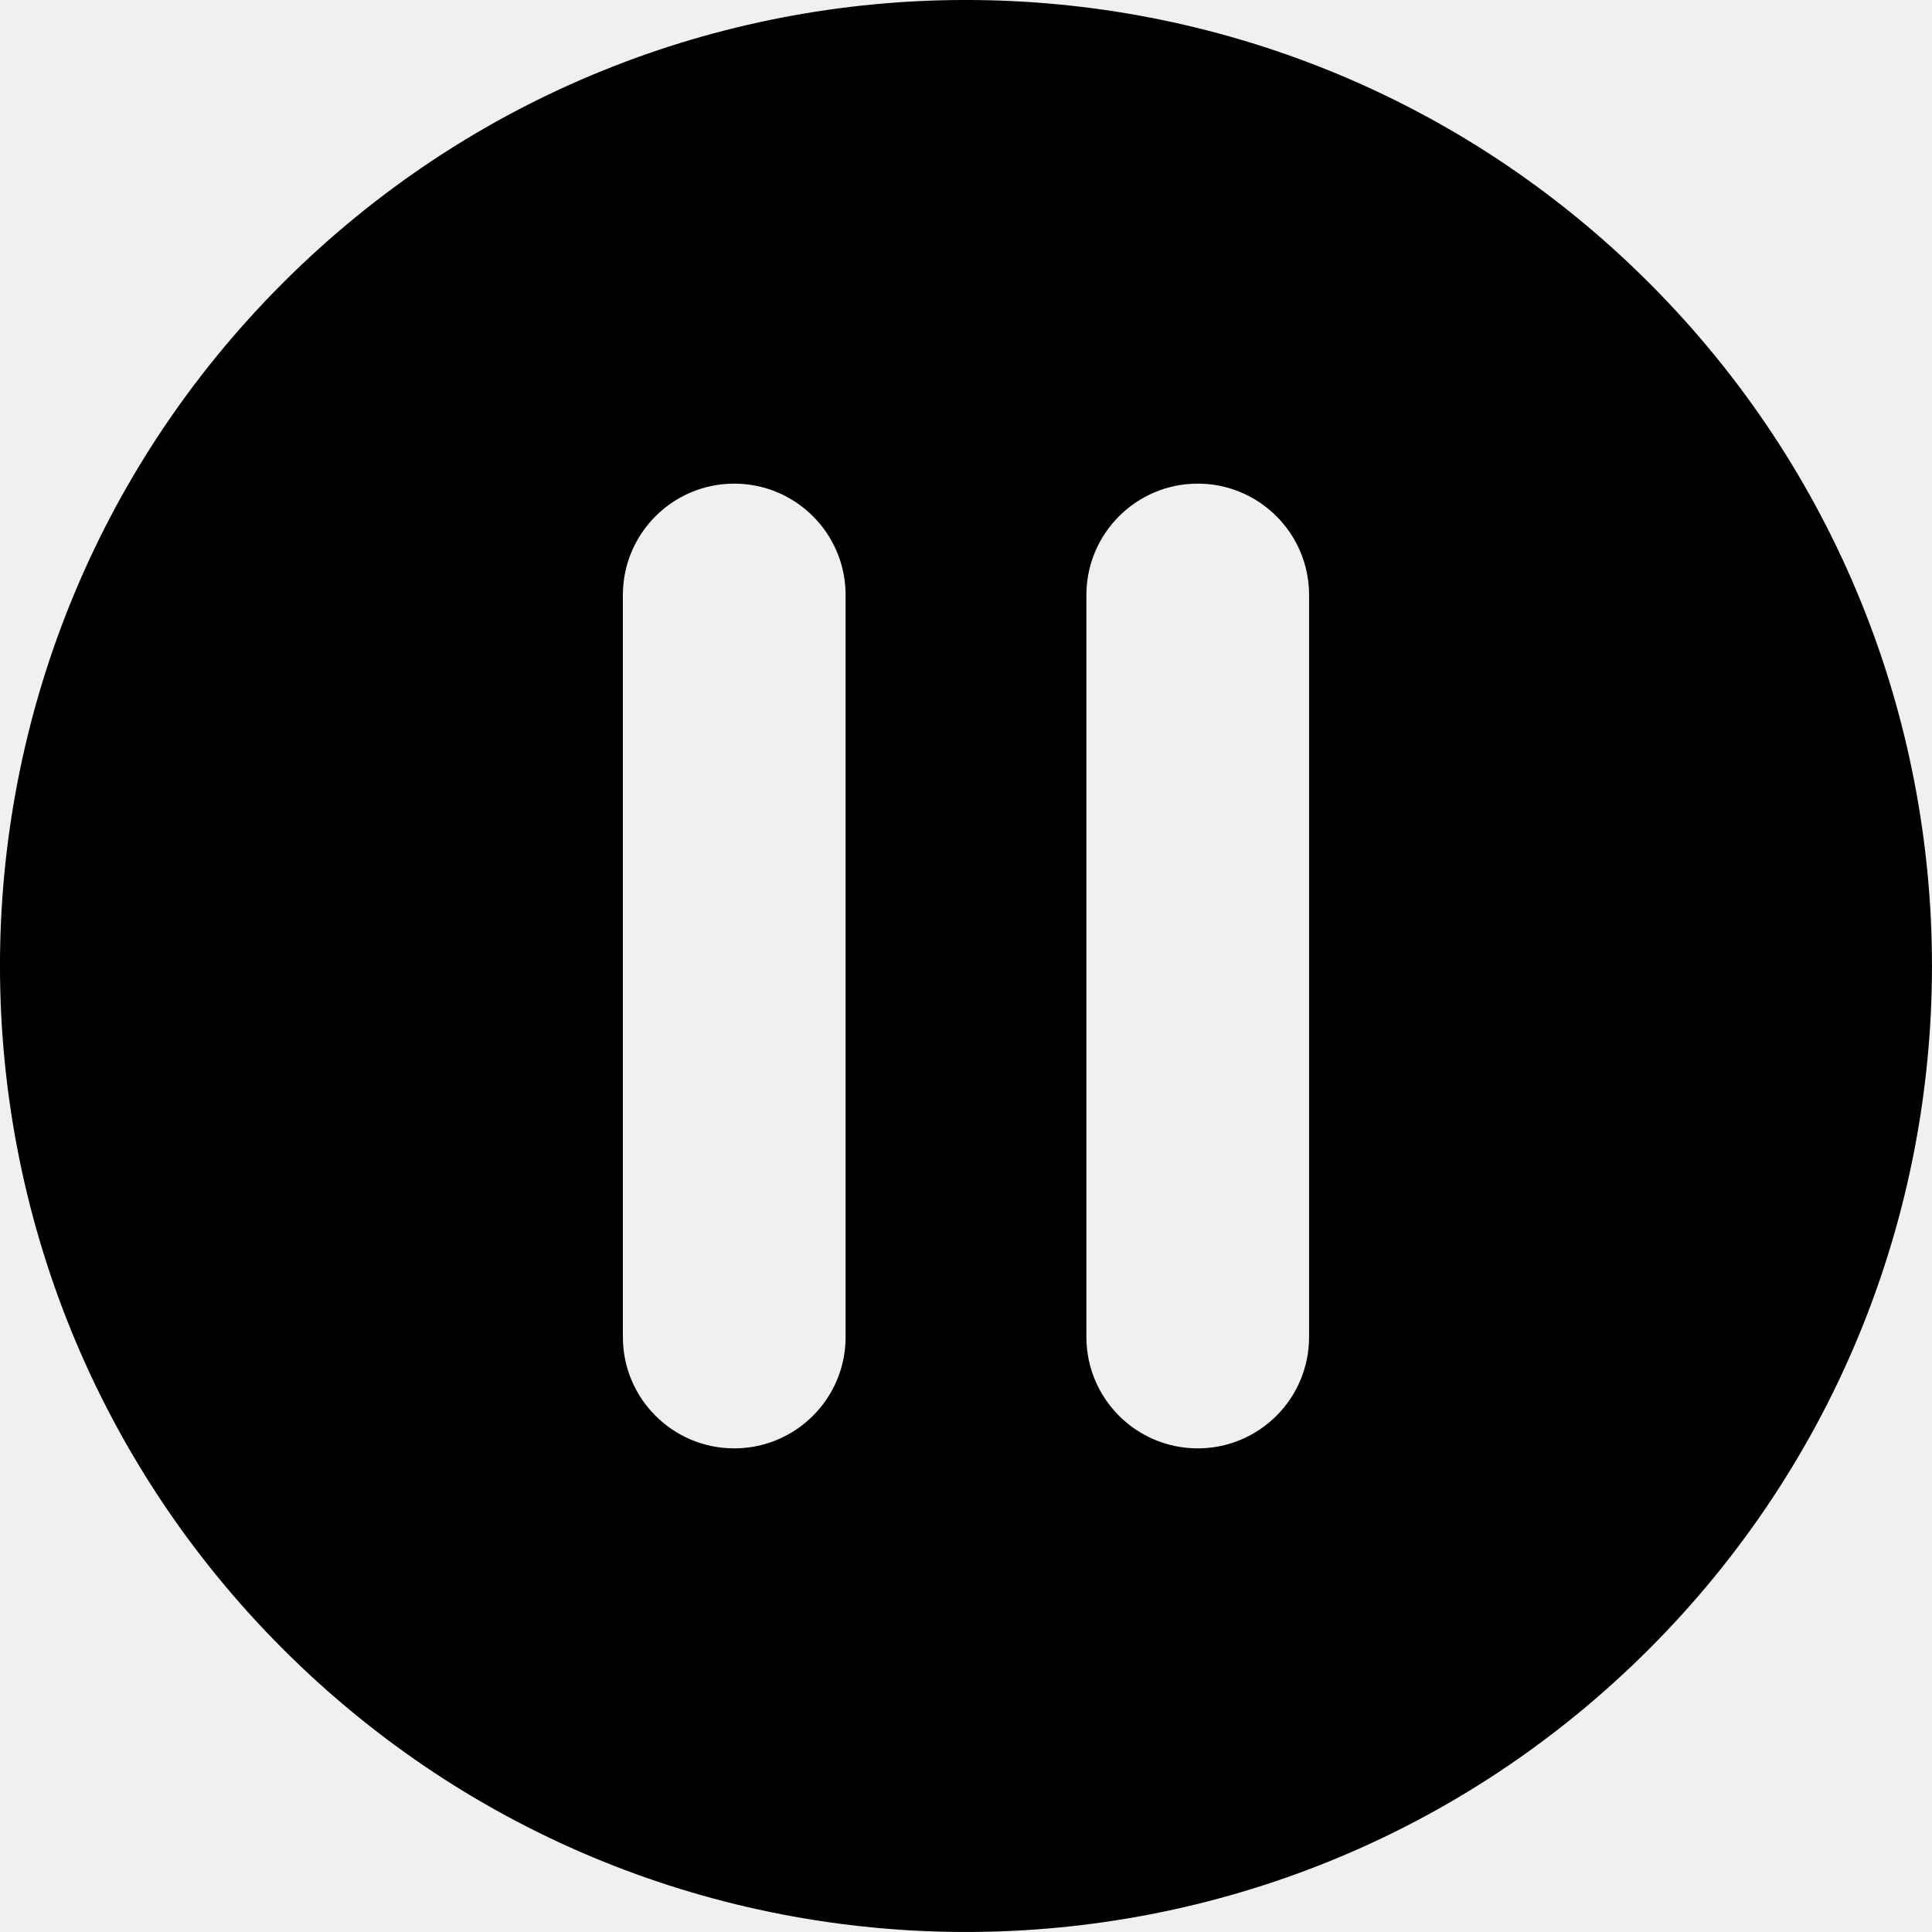
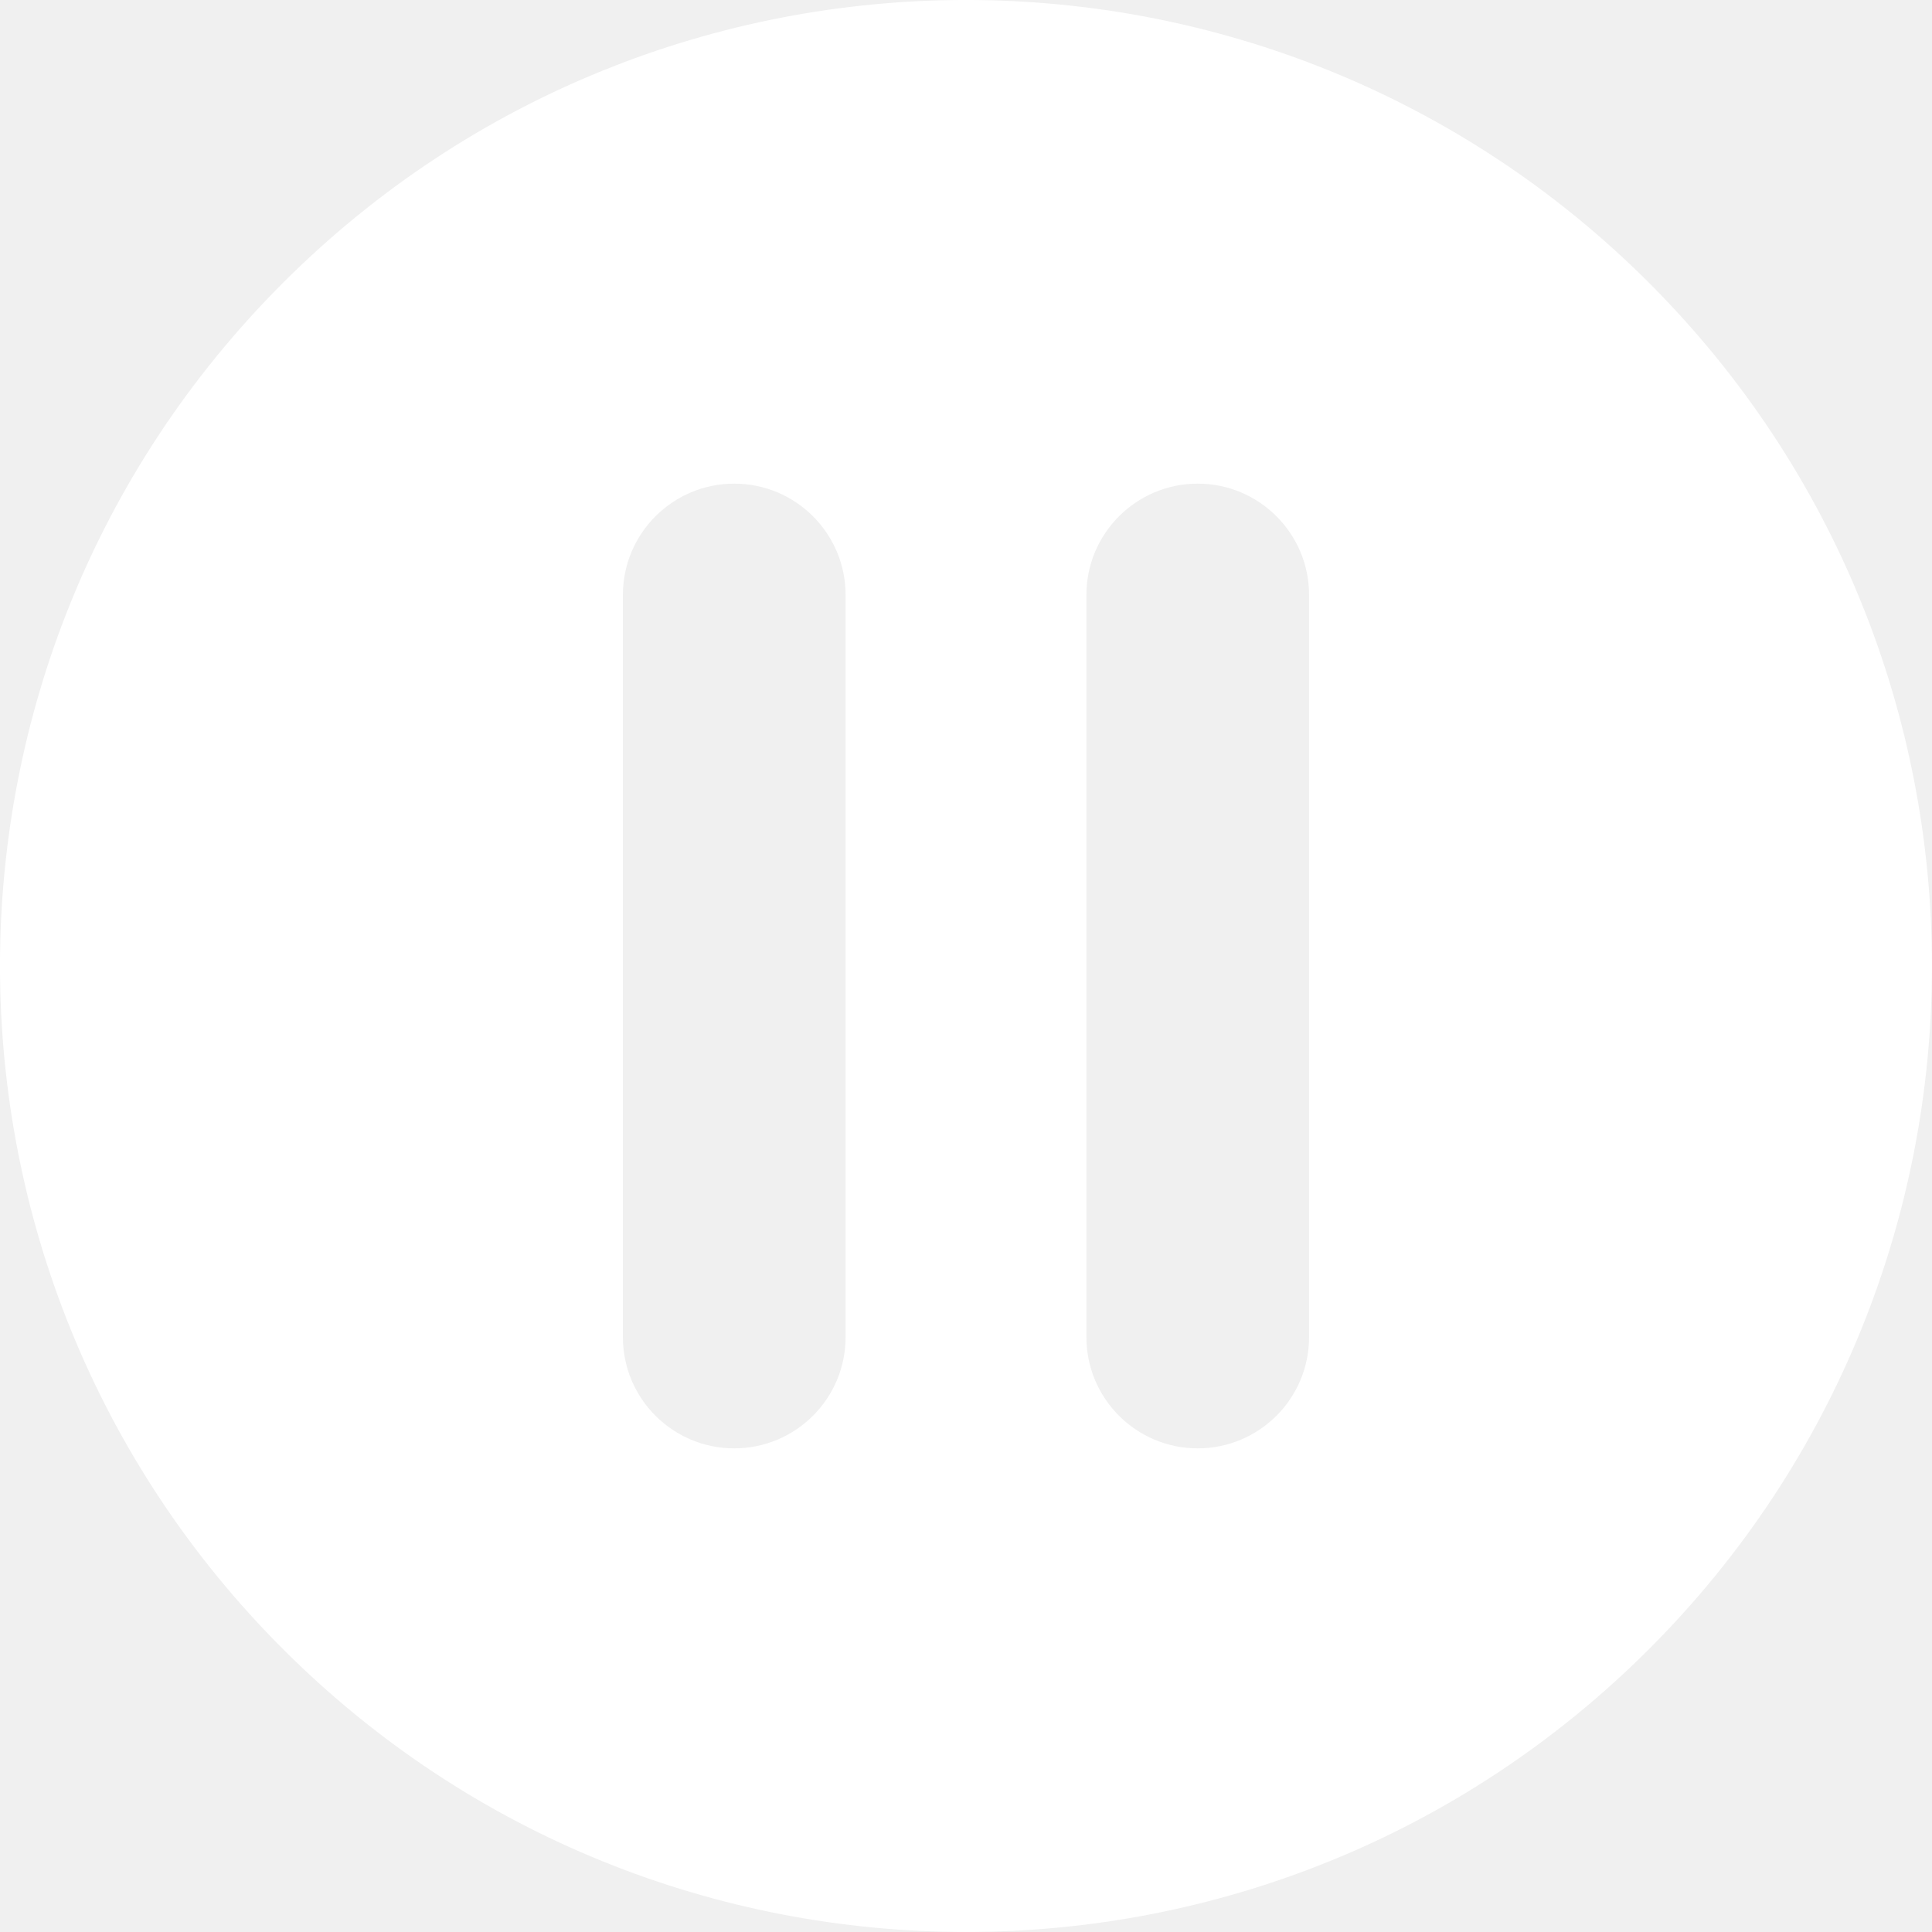
- <svg xmlns="http://www.w3.org/2000/svg" fill="#000000" version="1.1" id="Capa_1" viewBox="0 0 45.812 45.812" xml:space="preserve">
+ <svg xmlns="http://www.w3.org/2000/svg" fill="#FFFFFF" version="1.1" id="Capa_1" viewBox="0 0 45.812 45.812" xml:space="preserve">
  <g>
    <g>
      <g>
        <path d="M39.104,6.708c-8.946-8.943-23.449-8.946-32.395,0c-8.946,8.944-8.946,23.447,0,32.394     c8.944,8.946,23.449,8.946,32.395,0C48.047,30.156,48.047,15.653,39.104,6.708z M20.051,31.704c0,1.459-1.183,2.64-2.641,2.64     s-2.64-1.181-2.64-2.64V14.108c0-1.457,1.182-2.64,2.64-2.64s2.641,1.183,2.641,2.64V31.704z M31.041,31.704     c0,1.459-1.183,2.64-2.64,2.64s-2.64-1.181-2.64-2.64V14.108c0-1.457,1.183-2.64,2.64-2.64s2.64,1.183,2.64,2.64V31.704z" />
      </g>
    </g>
  </g>
</svg>
